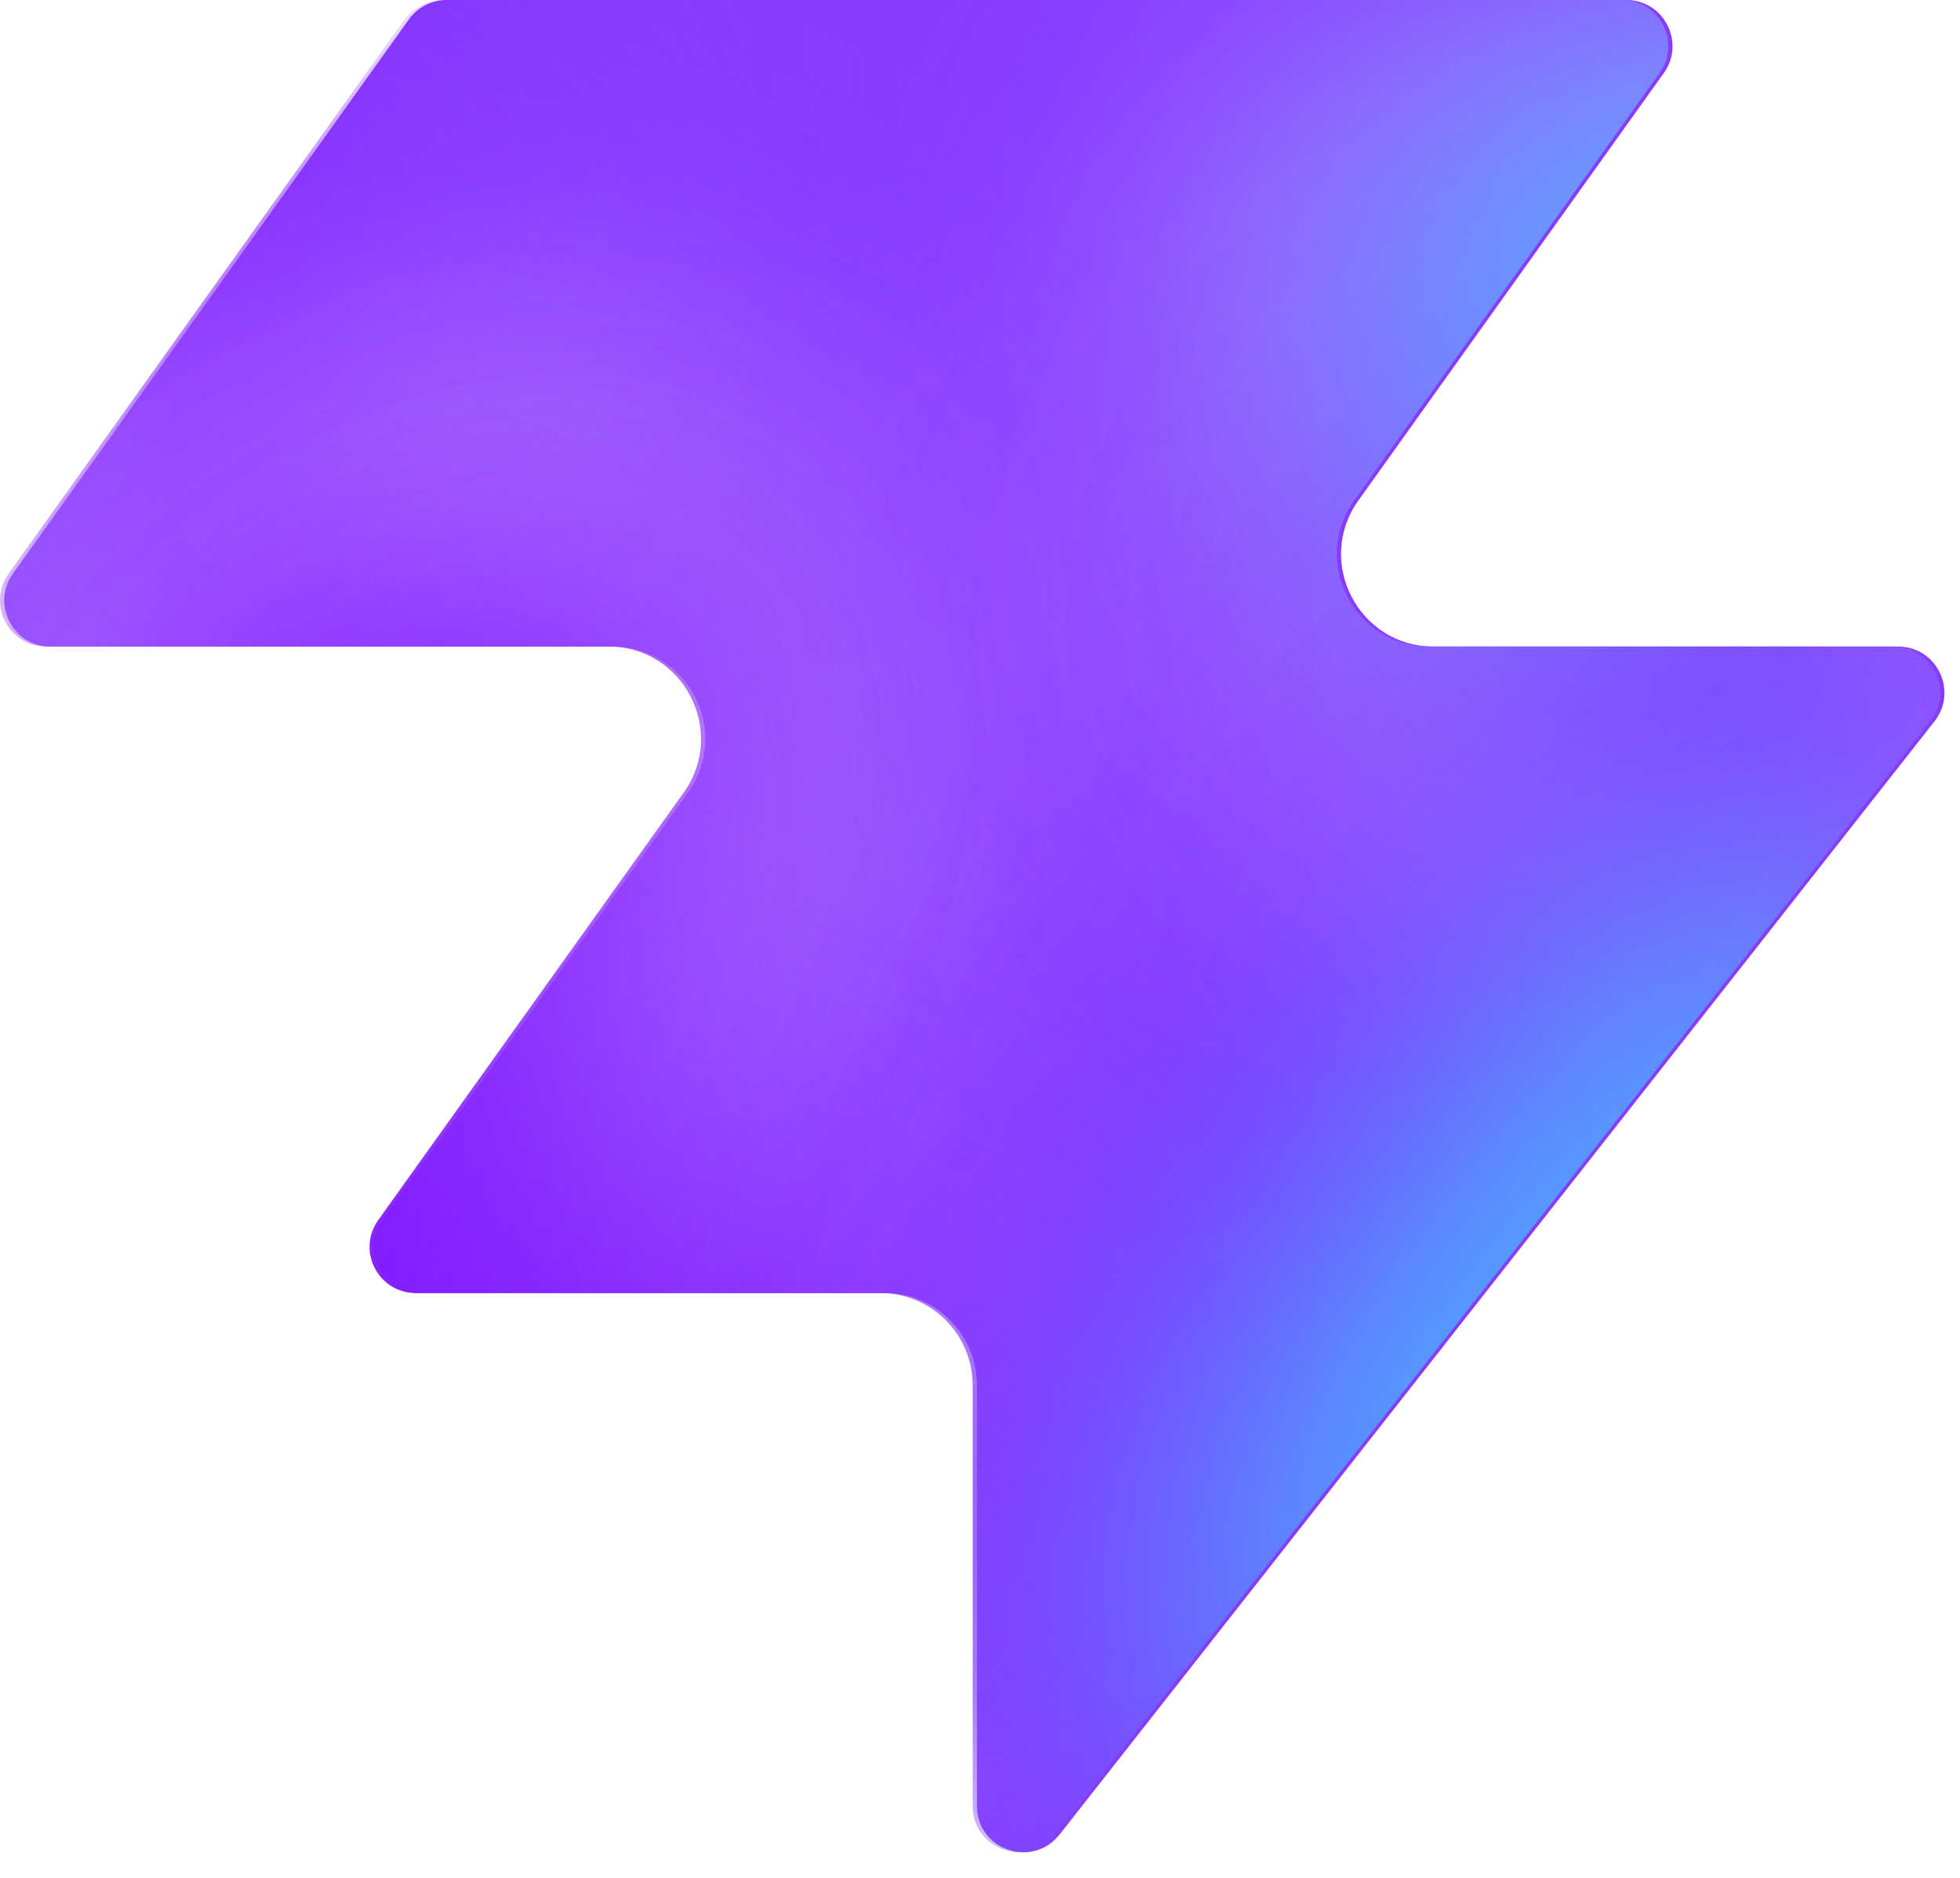
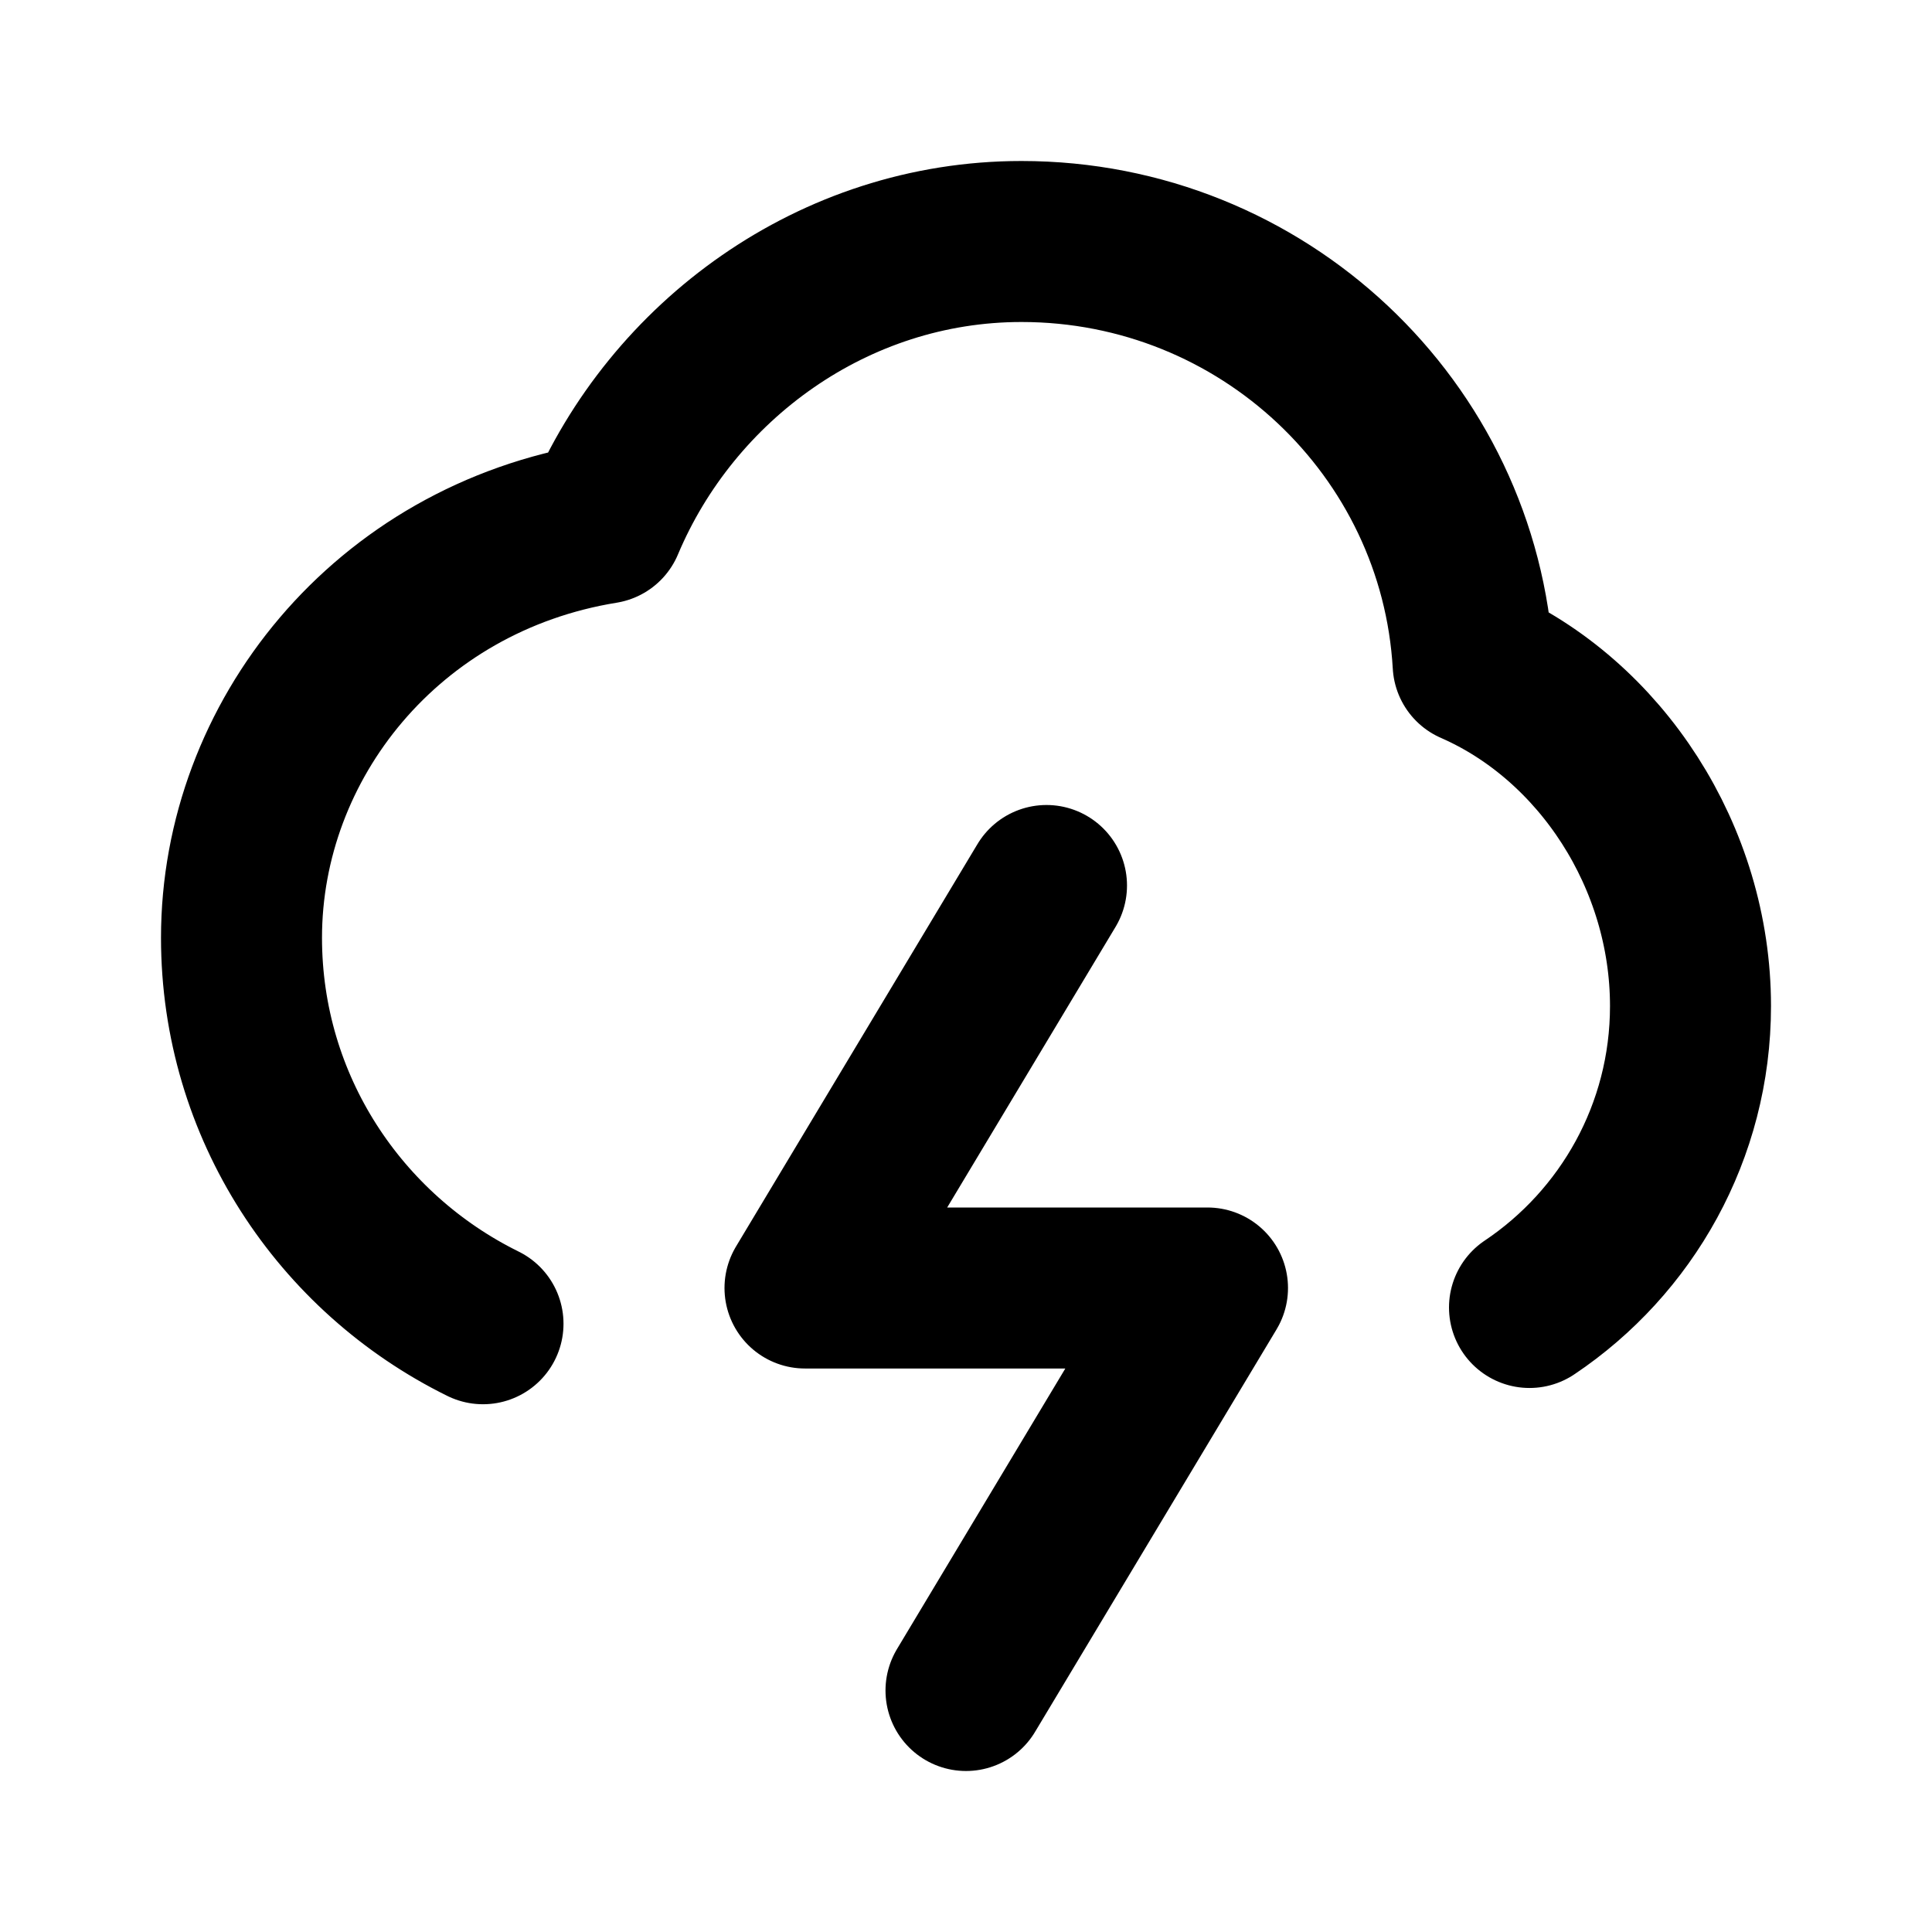
- <svg xmlns="http://www.w3.org/2000/svg" width="48" height="46" fill="none" viewBox="0 0 48 46">
-   <path fill="#863bff" d="M25.946 44.938c-.664.845-2.021.375-2.021-.698V33.937a2.26 2.26 0 0 0-2.262-2.262H10.287c-.92 0-1.456-1.04-.92-1.788l7.48-10.471c1.07-1.497 0-3.578-1.842-3.578H1.237c-.92 0-1.456-1.04-.92-1.788L10.013.474c.214-.297.556-.474.92-.474h28.894c.92 0 1.456 1.04.92 1.788l-7.48 10.471c-1.07 1.498 0 3.579 1.842 3.579h11.377c.943 0 1.473 1.088.89 1.83L25.947 44.94z" style="fill:#863bff;fill:color(display-p3 .525 .23 1);fill-opacity:1" />
-   <mask id="a" width="48" height="46" x="0" y="0" maskUnits="userSpaceOnUse" style="mask-type:alpha">
-     <path fill="#000" d="M25.842 44.938c-.664.844-2.021.375-2.021-.698V33.937a2.26 2.26 0 0 0-2.262-2.262H10.183c-.92 0-1.456-1.04-.92-1.788l7.48-10.471c1.07-1.498 0-3.579-1.842-3.579H1.133c-.92 0-1.456-1.04-.92-1.787L9.91.473c.214-.297.556-.474.92-.474h28.894c.92 0 1.456 1.04.92 1.788l-7.48 10.471c-1.07 1.498 0 3.578 1.842 3.578h11.377c.943 0 1.473 1.088.89 1.832L25.843 44.94z" style="fill:#000;fill-opacity:1" />
-   </mask>
-   <g mask="url(#a)">
-     <g filter="url(#b)">
-       <ellipse cx="5.508" cy="14.704" fill="#ede6ff" rx="5.508" ry="14.704" style="fill:#ede6ff;fill:color(display-p3 .927 .903 1);fill-opacity:1" transform="matrix(.00324 1 1 -.00324 -4.47 31.516)" />
-     </g>
-     <g filter="url(#c)">
-       <ellipse cx="10.399" cy="29.851" fill="#ede6ff" rx="10.399" ry="29.851" style="fill:#ede6ff;fill:color(display-p3 .927 .903 1);fill-opacity:1" transform="matrix(.00324 1 1 -.00324 -39.328 7.883)" />
-     </g>
-     <g filter="url(#d)">
-       <ellipse cx="5.508" cy="30.487" fill="#7e14ff" rx="5.508" ry="30.487" style="fill:#7e14ff;fill:color(display-p3 .492 .077 1);fill-opacity:1" transform="rotate(89.814 -25.913 -14.639)scale(1 -1)" />
-     </g>
-     <g filter="url(#e)">
-       <ellipse cx="5.508" cy="30.599" fill="#7e14ff" rx="5.508" ry="30.599" style="fill:#7e14ff;fill:color(display-p3 .492 .077 1);fill-opacity:1" transform="rotate(89.814 -32.644 -3.334)scale(1 -1)" />
-     </g>
-     <g filter="url(#f)">
-       <ellipse cx="5.508" cy="30.599" fill="#7e14ff" rx="5.508" ry="30.599" style="fill:#7e14ff;fill:color(display-p3 .492 .077 1);fill-opacity:1" transform="matrix(.00324 1 1 -.00324 -34.34 30.47)" />
-     </g>
-     <g filter="url(#g)">
-       <ellipse cx="14.072" cy="22.078" fill="#ede6ff" rx="14.072" ry="22.078" style="fill:#ede6ff;fill:color(display-p3 .927 .903 1);fill-opacity:1" transform="rotate(93.35 24.506 48.493)scale(-1 1)" />
-     </g>
-     <g filter="url(#h)">
-       <ellipse cx="3.47" cy="21.501" fill="#7e14ff" rx="3.47" ry="21.501" style="fill:#7e14ff;fill:color(display-p3 .492 .077 1);fill-opacity:1" transform="rotate(89.009 28.708 47.59)scale(-1 1)" />
-     </g>
-     <g filter="url(#i)">
-       <ellipse cx="3.47" cy="21.501" fill="#7e14ff" rx="3.47" ry="21.501" style="fill:#7e14ff;fill:color(display-p3 .492 .077 1);fill-opacity:1" transform="rotate(89.009 28.708 47.59)scale(-1 1)" />
-     </g>
-     <g filter="url(#j)">
-       <ellipse cx=".387" cy="8.972" fill="#7e14ff" rx="4.407" ry="29.108" style="fill:#7e14ff;fill:color(display-p3 .492 .077 1);fill-opacity:1" transform="rotate(39.51 .387 8.972)" />
-     </g>
-     <g filter="url(#k)">
-       <ellipse cx="47.523" cy="-6.092" fill="#7e14ff" rx="4.407" ry="29.108" style="fill:#7e14ff;fill:color(display-p3 .492 .077 1);fill-opacity:1" transform="rotate(37.892 47.523 -6.092)" />
-     </g>
-     <g filter="url(#l)">
-       <ellipse cx="41.412" cy="6.333" fill="#47bfff" rx="5.971" ry="9.665" style="fill:#47bfff;fill:color(display-p3 .28 .748 1);fill-opacity:1" transform="rotate(37.892 41.412 6.333)" />
-     </g>
-     <g filter="url(#m)">
-       <ellipse cx="-1.879" cy="38.332" fill="#7e14ff" rx="4.407" ry="29.108" style="fill:#7e14ff;fill:color(display-p3 .492 .077 1);fill-opacity:1" transform="rotate(37.892 -1.88 38.332)" />
-     </g>
-     <g filter="url(#n)">
-       <ellipse cx="-1.879" cy="38.332" fill="#7e14ff" rx="4.407" ry="29.108" style="fill:#7e14ff;fill:color(display-p3 .492 .077 1);fill-opacity:1" transform="rotate(37.892 -1.88 38.332)" />
-     </g>
-     <g filter="url(#o)">
-       <ellipse cx="35.651" cy="29.907" fill="#7e14ff" rx="4.407" ry="29.108" style="fill:#7e14ff;fill:color(display-p3 .492 .077 1);fill-opacity:1" transform="rotate(37.892 35.651 29.907)" />
-     </g>
-     <g filter="url(#p)">
-       <ellipse cx="38.418" cy="32.4" fill="#47bfff" rx="5.971" ry="15.297" style="fill:#47bfff;fill:color(display-p3 .28 .748 1);fill-opacity:1" transform="rotate(37.892 38.418 32.4)" />
-     </g>
-   </g>
-   <defs>
-     <filter id="b" width="60.045" height="41.654" x="-19.77" y="16.149" color-interpolation-filters="sRGB" filterUnits="userSpaceOnUse">
-       <feFlood flood-opacity="0" result="BackgroundImageFix" />
-       <feBlend in="SourceGraphic" in2="BackgroundImageFix" result="shape" />
-       <feGaussianBlur result="effect1_foregroundBlur_2002_17158" stdDeviation="7.659" />
-     </filter>
-     <filter id="c" width="90.34" height="51.437" x="-54.613" y="-7.533" color-interpolation-filters="sRGB" filterUnits="userSpaceOnUse">
-       <feFlood flood-opacity="0" result="BackgroundImageFix" />
-       <feBlend in="SourceGraphic" in2="BackgroundImageFix" result="shape" />
-       <feGaussianBlur result="effect1_foregroundBlur_2002_17158" stdDeviation="7.659" />
-     </filter>
-     <filter id="d" width="79.355" height="29.4" x="-49.64" y="2.03" color-interpolation-filters="sRGB" filterUnits="userSpaceOnUse">
-       <feFlood flood-opacity="0" result="BackgroundImageFix" />
-       <feBlend in="SourceGraphic" in2="BackgroundImageFix" result="shape" />
-       <feGaussianBlur result="effect1_foregroundBlur_2002_17158" stdDeviation="4.596" />
-     </filter>
-     <filter id="e" width="79.579" height="29.4" x="-45.045" y="20.029" color-interpolation-filters="sRGB" filterUnits="userSpaceOnUse">
-       <feFlood flood-opacity="0" result="BackgroundImageFix" />
-       <feBlend in="SourceGraphic" in2="BackgroundImageFix" result="shape" />
-       <feGaussianBlur result="effect1_foregroundBlur_2002_17158" stdDeviation="4.596" />
-     </filter>
-     <filter id="f" width="79.579" height="29.4" x="-43.513" y="21.178" color-interpolation-filters="sRGB" filterUnits="userSpaceOnUse">
-       <feFlood flood-opacity="0" result="BackgroundImageFix" />
-       <feBlend in="SourceGraphic" in2="BackgroundImageFix" result="shape" />
-       <feGaussianBlur result="effect1_foregroundBlur_2002_17158" stdDeviation="4.596" />
-     </filter>
-     <filter id="g" width="74.749" height="58.852" x="15.756" y="-17.901" color-interpolation-filters="sRGB" filterUnits="userSpaceOnUse">
-       <feFlood flood-opacity="0" result="BackgroundImageFix" />
-       <feBlend in="SourceGraphic" in2="BackgroundImageFix" result="shape" />
-       <feGaussianBlur result="effect1_foregroundBlur_2002_17158" stdDeviation="7.659" />
-     </filter>
-     <filter id="h" width="61.377" height="25.362" x="23.548" y="2.284" color-interpolation-filters="sRGB" filterUnits="userSpaceOnUse">
-       <feFlood flood-opacity="0" result="BackgroundImageFix" />
-       <feBlend in="SourceGraphic" in2="BackgroundImageFix" result="shape" />
-       <feGaussianBlur result="effect1_foregroundBlur_2002_17158" stdDeviation="4.596" />
-     </filter>
-     <filter id="i" width="61.377" height="25.362" x="23.548" y="2.284" color-interpolation-filters="sRGB" filterUnits="userSpaceOnUse">
-       <feFlood flood-opacity="0" result="BackgroundImageFix" />
-       <feBlend in="SourceGraphic" in2="BackgroundImageFix" result="shape" />
-       <feGaussianBlur result="effect1_foregroundBlur_2002_17158" stdDeviation="4.596" />
-     </filter>
-     <filter id="j" width="56.045" height="63.649" x="-27.636" y="-22.853" color-interpolation-filters="sRGB" filterUnits="userSpaceOnUse">
-       <feFlood flood-opacity="0" result="BackgroundImageFix" />
-       <feBlend in="SourceGraphic" in2="BackgroundImageFix" result="shape" />
-       <feGaussianBlur result="effect1_foregroundBlur_2002_17158" stdDeviation="4.596" />
-     </filter>
-     <filter id="k" width="54.814" height="64.646" x="20.116" y="-38.415" color-interpolation-filters="sRGB" filterUnits="userSpaceOnUse">
-       <feFlood flood-opacity="0" result="BackgroundImageFix" />
-       <feBlend in="SourceGraphic" in2="BackgroundImageFix" result="shape" />
-       <feGaussianBlur result="effect1_foregroundBlur_2002_17158" stdDeviation="4.596" />
-     </filter>
-     <filter id="l" width="33.541" height="35.313" x="24.641" y="-11.323" color-interpolation-filters="sRGB" filterUnits="userSpaceOnUse">
-       <feFlood flood-opacity="0" result="BackgroundImageFix" />
-       <feBlend in="SourceGraphic" in2="BackgroundImageFix" result="shape" />
-       <feGaussianBlur result="effect1_foregroundBlur_2002_17158" stdDeviation="4.596" />
-     </filter>
-     <filter id="m" width="54.814" height="64.646" x="-29.286" y="6.009" color-interpolation-filters="sRGB" filterUnits="userSpaceOnUse">
-       <feFlood flood-opacity="0" result="BackgroundImageFix" />
-       <feBlend in="SourceGraphic" in2="BackgroundImageFix" result="shape" />
-       <feGaussianBlur result="effect1_foregroundBlur_2002_17158" stdDeviation="4.596" />
-     </filter>
-     <filter id="n" width="54.814" height="64.646" x="-29.286" y="6.009" color-interpolation-filters="sRGB" filterUnits="userSpaceOnUse">
-       <feFlood flood-opacity="0" result="BackgroundImageFix" />
-       <feBlend in="SourceGraphic" in2="BackgroundImageFix" result="shape" />
-       <feGaussianBlur result="effect1_foregroundBlur_2002_17158" stdDeviation="4.596" />
-     </filter>
-     <filter id="o" width="54.814" height="64.646" x="8.244" y="-2.416" color-interpolation-filters="sRGB" filterUnits="userSpaceOnUse">
-       <feFlood flood-opacity="0" result="BackgroundImageFix" />
-       <feBlend in="SourceGraphic" in2="BackgroundImageFix" result="shape" />
-       <feGaussianBlur result="effect1_foregroundBlur_2002_17158" stdDeviation="4.596" />
-     </filter>
-     <filter id="p" width="39.409" height="43.623" x="18.713" y="10.588" color-interpolation-filters="sRGB" filterUnits="userSpaceOnUse">
-       <feFlood flood-opacity="0" result="BackgroundImageFix" />
-       <feBlend in="SourceGraphic" in2="BackgroundImageFix" result="shape" />
-       <feGaussianBlur result="effect1_foregroundBlur_2002_17158" stdDeviation="4.596" />
-     </filter>
-   </defs>
+ <svg xmlns="http://www.w3.org/2000/svg" width="800px" height="800px" viewBox="0 0 24 24" fill="none">
+   <path d="M13 11L10 16H15L12 21M6 16.444C4.222 15.568 3 13.75 3 11.649C3 9.2 4.8 6.938 7.5 6.5C8.347 4.486 10.351 3 12.689 3C15.684 3 18.132 5.323 18.3 8.25C19.889 8.945 21 10.65 21 12.497C21 14.058 20.206 15.434 19 16.242" stroke="#000000" stroke-width="2" stroke-linecap="round" stroke-linejoin="round" />
</svg>
